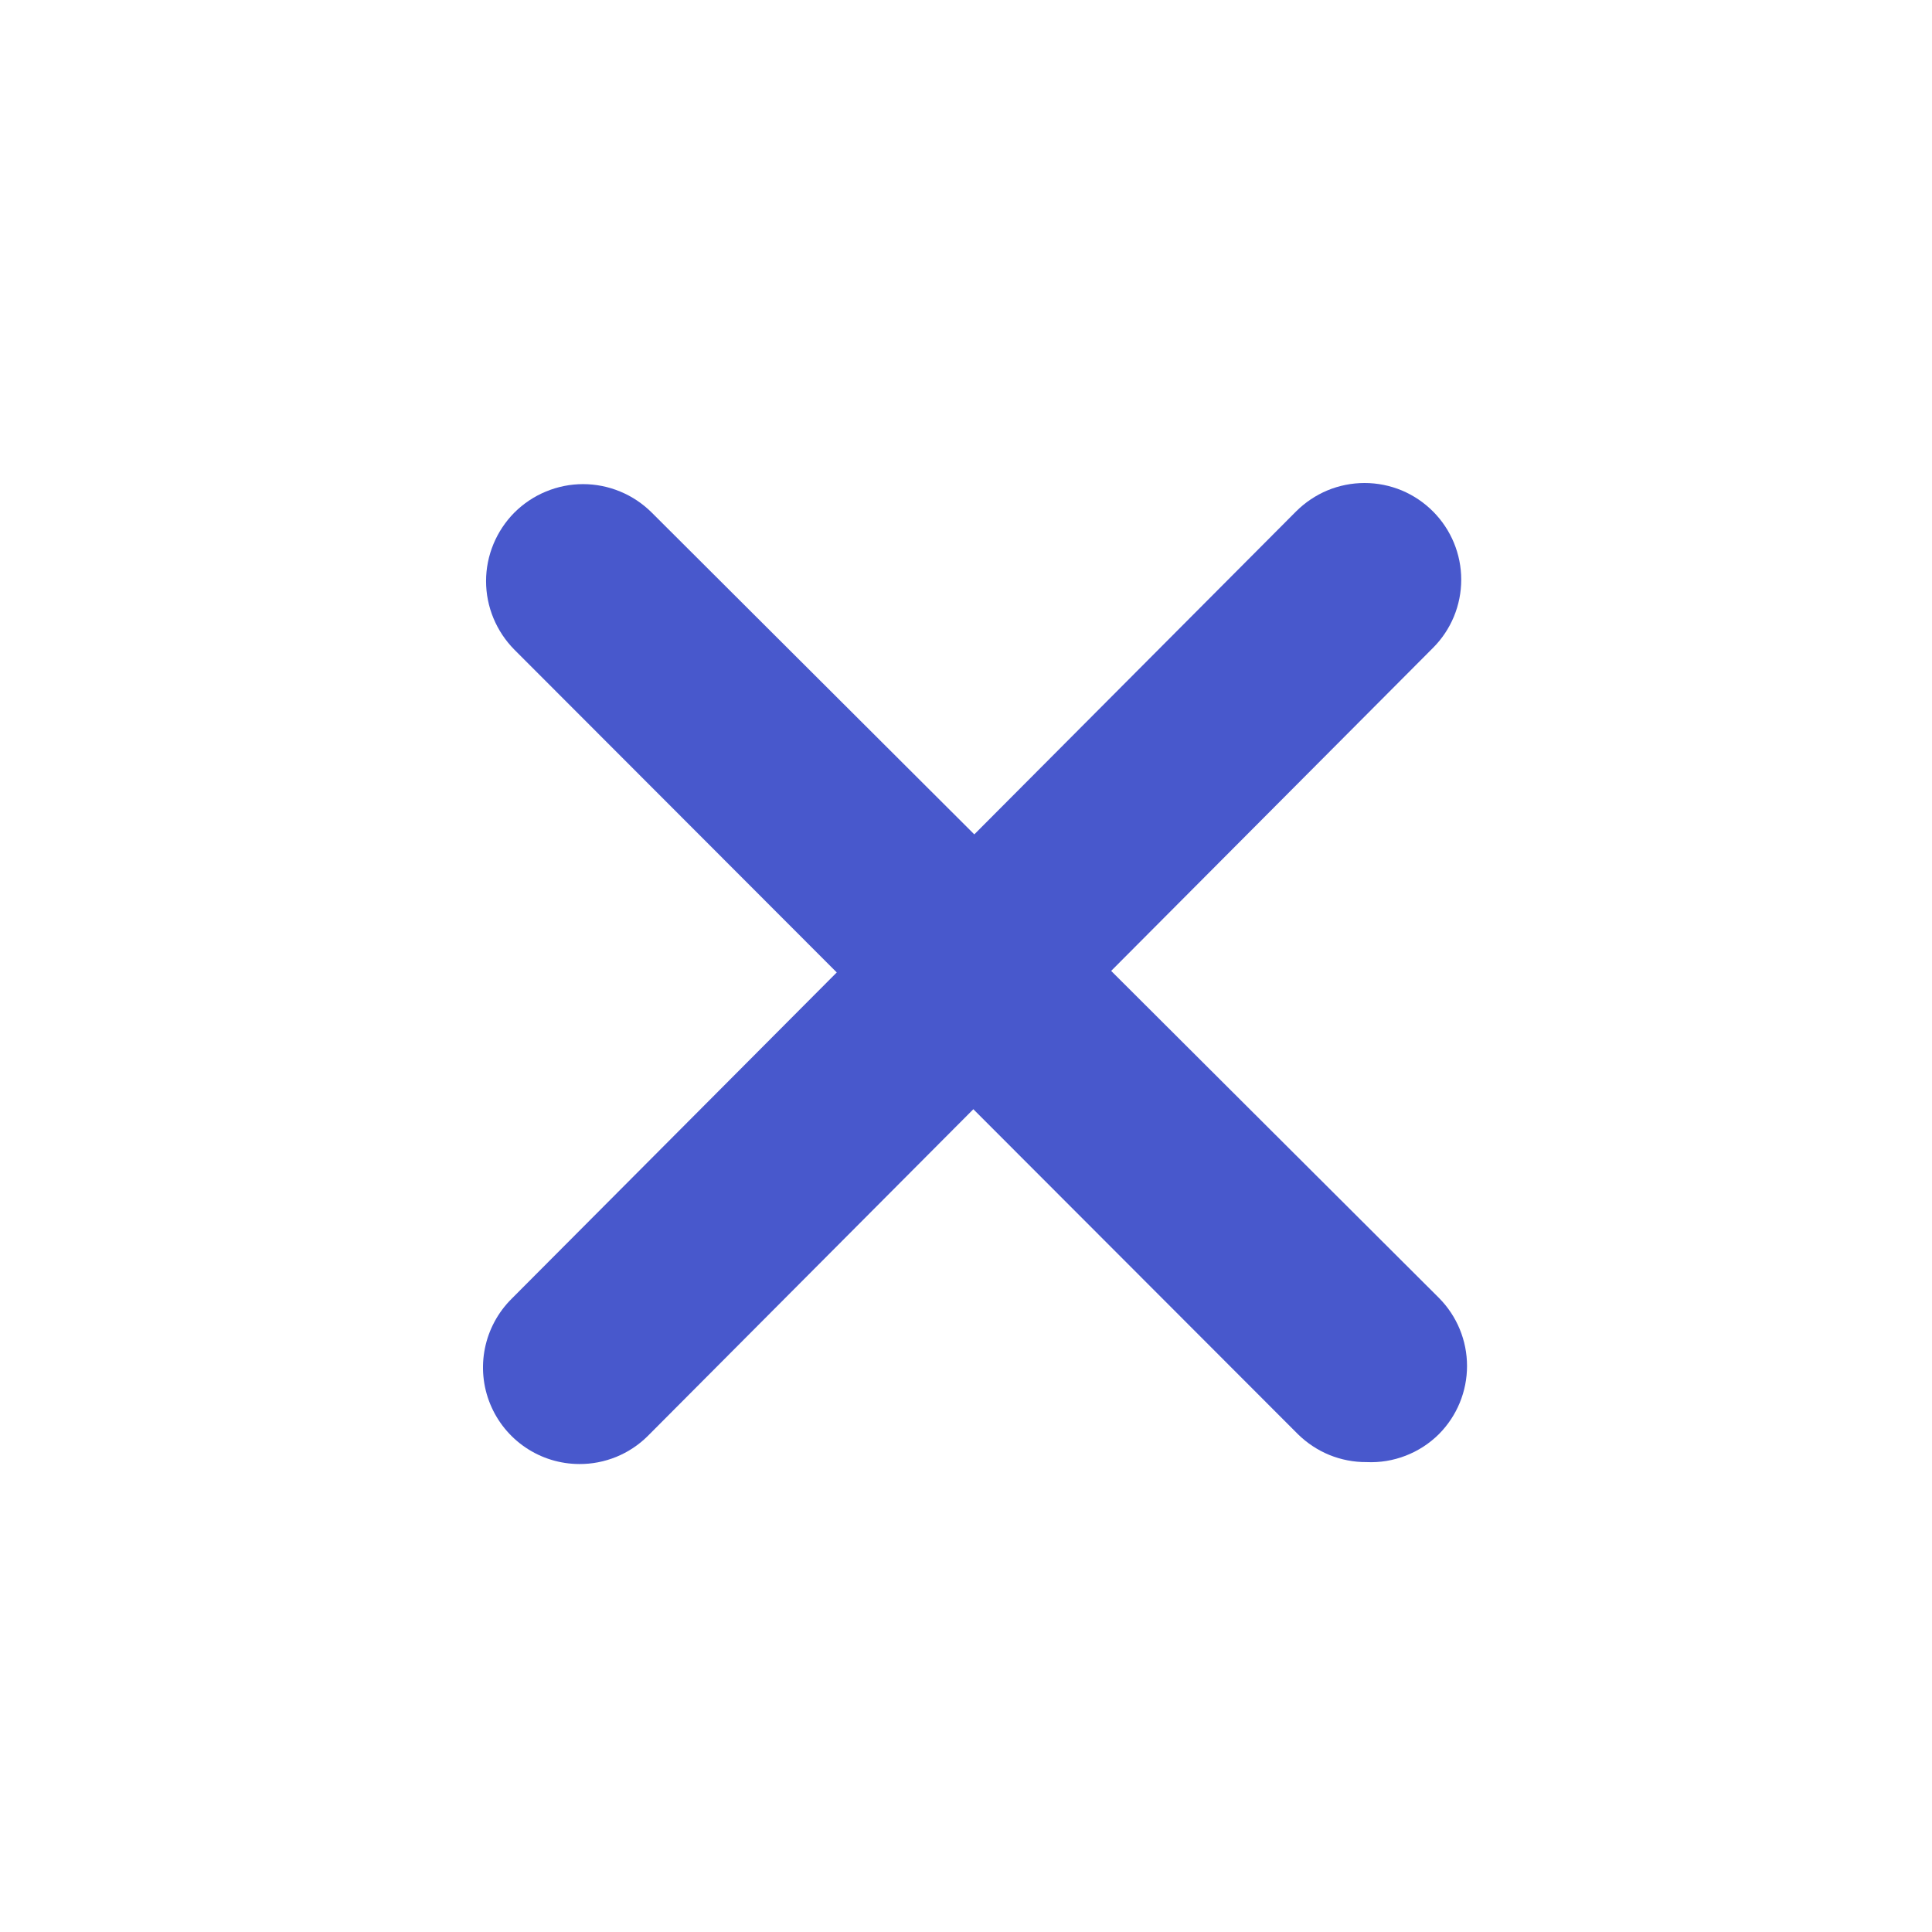
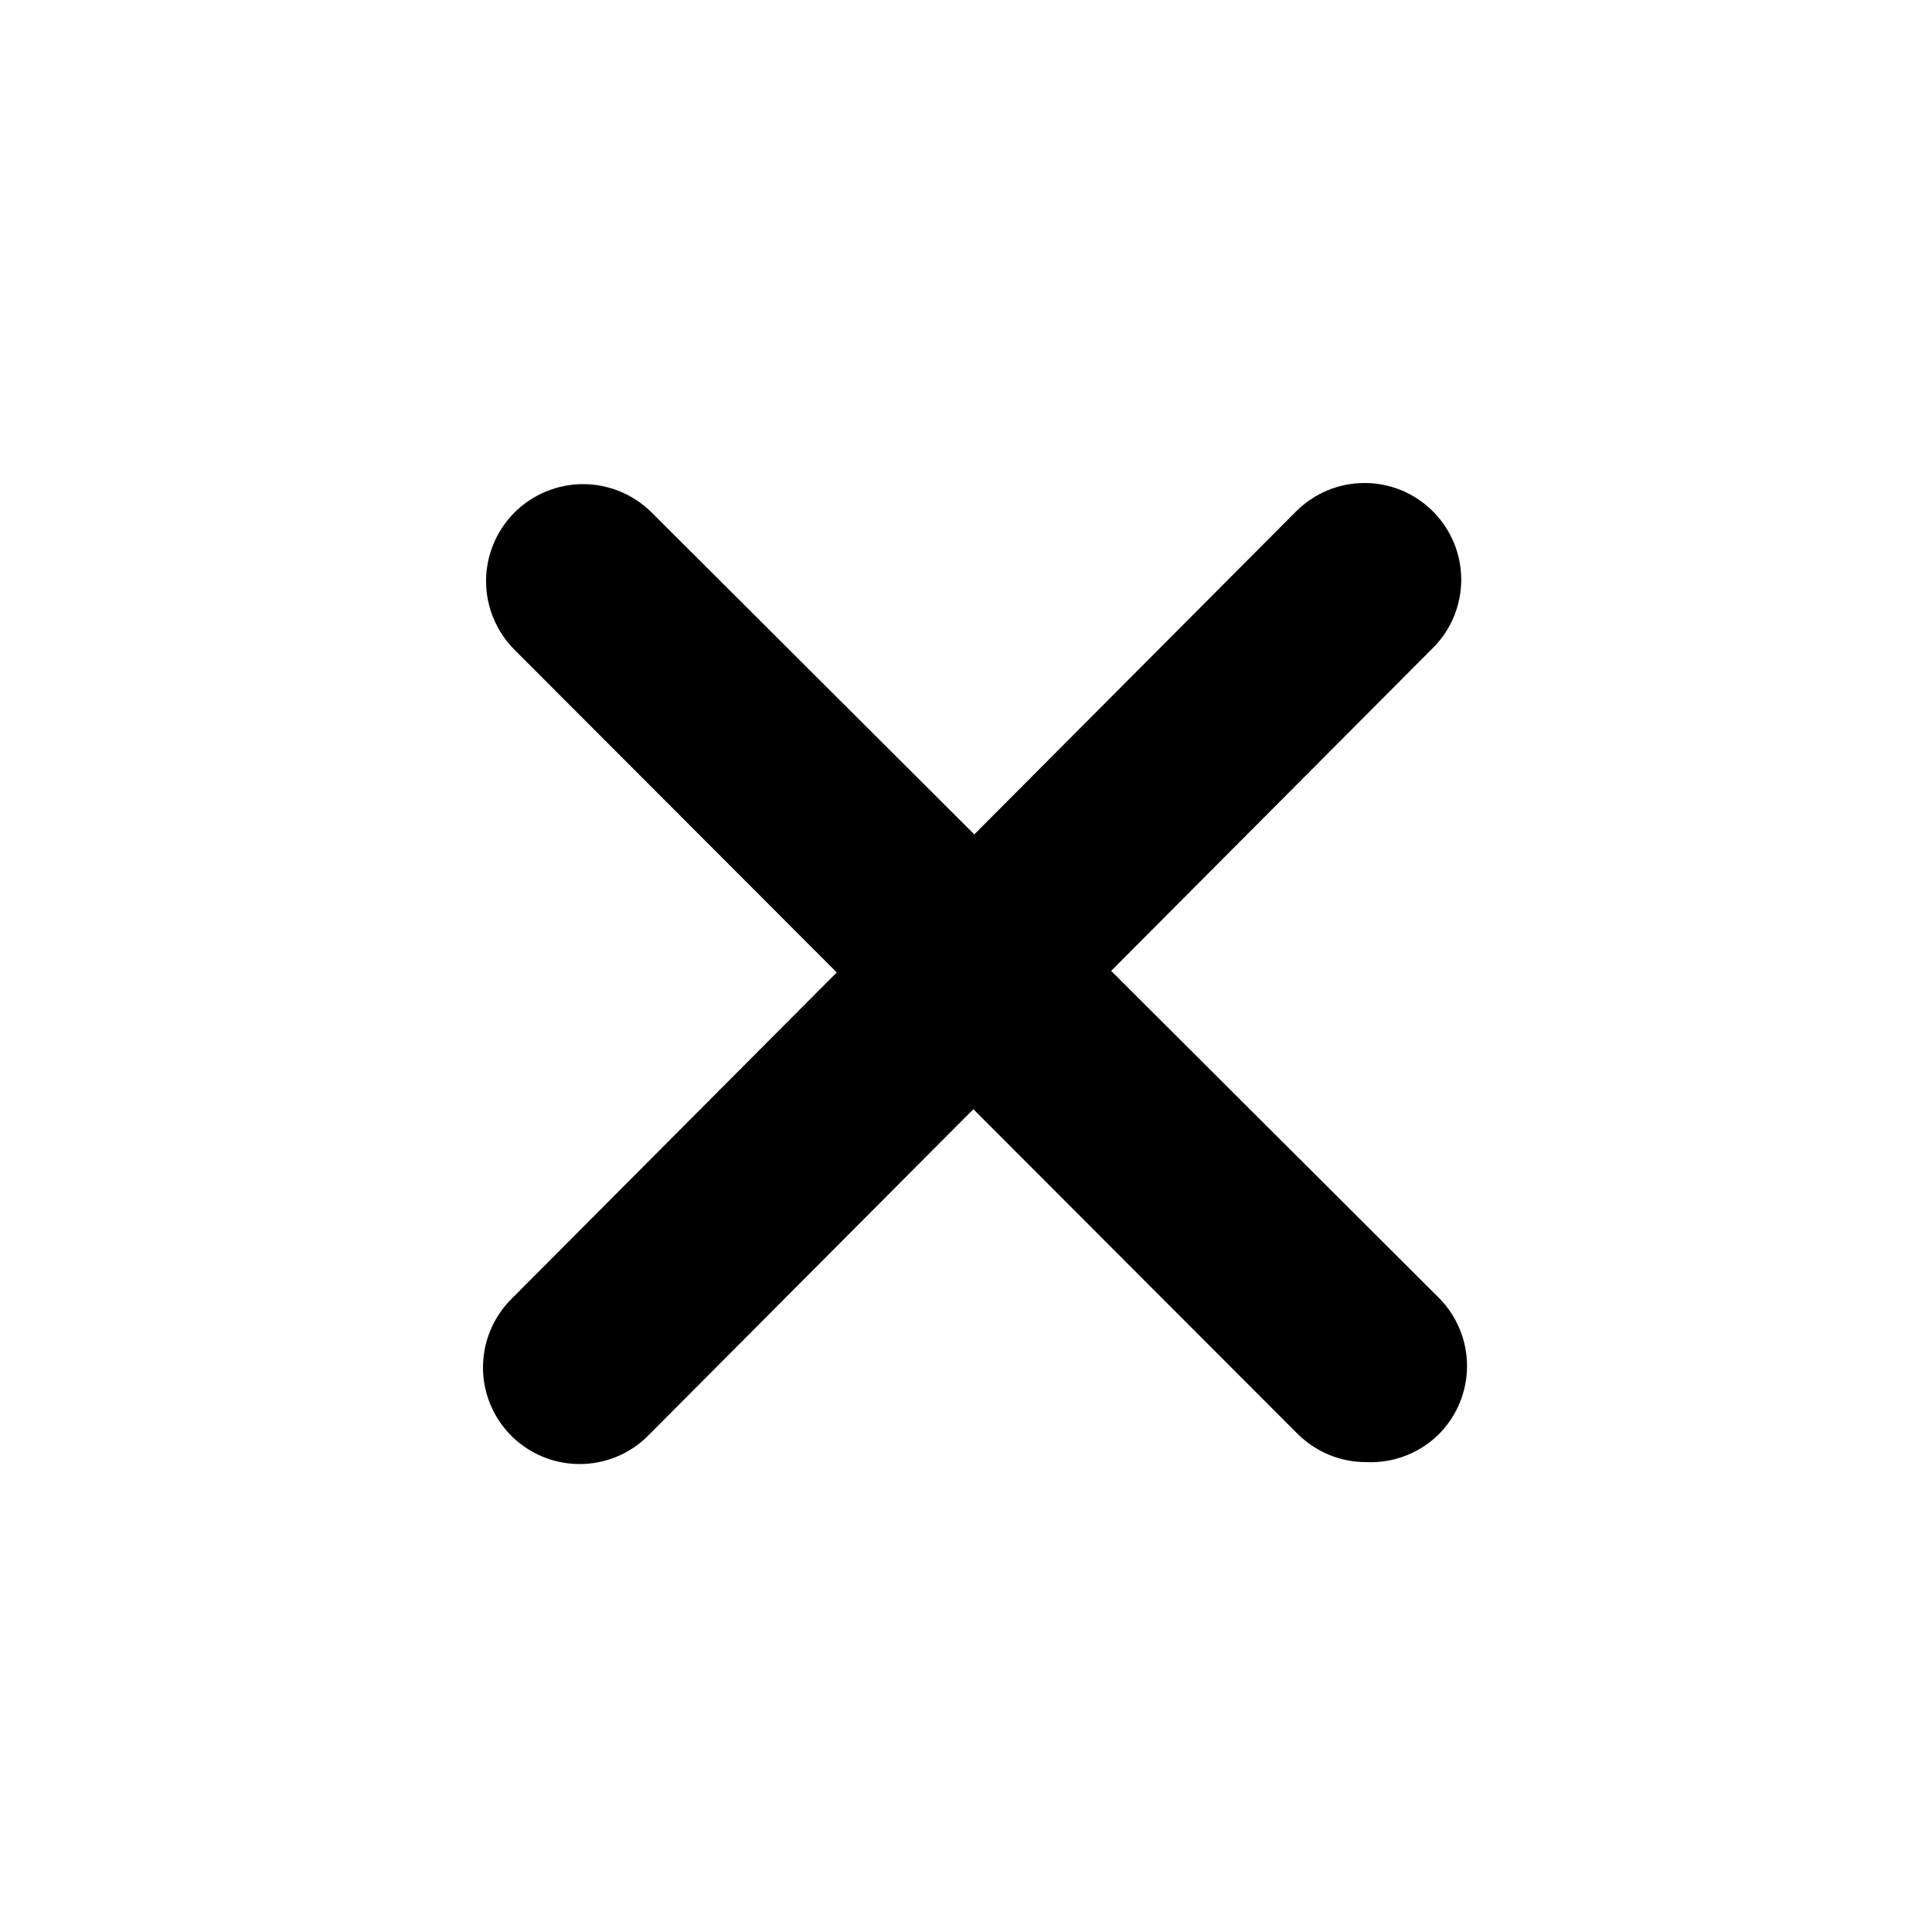
- <svg xmlns="http://www.w3.org/2000/svg" width="36" height="36" viewBox="0 0 36 36" fill="none">
-   <path d="M25.462 27.244C25.226 27.246 24.991 27.2 24.771 27.111C24.552 27.021 24.353 26.889 24.184 26.723L9.586 12.107C9.419 11.939 9.286 11.739 9.195 11.52C9.104 11.301 9.057 11.066 9.057 10.828C9.057 10.591 9.104 10.356 9.195 10.137C9.286 9.918 9.419 9.718 9.586 9.55C9.754 9.383 9.954 9.249 10.173 9.159C10.392 9.068 10.627 9.021 10.864 9.021C11.102 9.021 11.337 9.068 11.556 9.159C11.775 9.249 11.975 9.383 12.143 9.55L26.812 24.184C27.148 24.522 27.336 24.978 27.336 25.453C27.336 25.929 27.148 26.385 26.812 26.723C26.636 26.898 26.425 27.035 26.192 27.125C25.96 27.215 25.711 27.256 25.462 27.244Z" fill="#4858CC" />
-   <path d="M10.793 27.28C10.437 27.279 10.089 27.172 9.794 26.973C9.499 26.774 9.269 26.492 9.134 26.162C8.999 25.833 8.965 25.471 9.036 25.122C9.107 24.773 9.28 24.453 9.532 24.202L24.148 9.532C24.316 9.364 24.515 9.23 24.734 9.138C24.954 9.047 25.189 9 25.427 9C25.664 9 25.899 9.047 26.119 9.138C26.338 9.23 26.537 9.364 26.704 9.532C27.04 9.87 27.228 10.326 27.228 10.801C27.228 11.277 27.04 11.733 26.704 12.07L12.07 26.758C11.902 26.925 11.703 27.057 11.483 27.147C11.264 27.236 11.029 27.282 10.793 27.28V27.28Z" fill="#4858CC" />
+ <svg xmlns="http://www.w3.org/2000/svg" width="36" height="36" viewBox="0 0 36 36">
+   <path d="M25.462 27.244C25.226 27.246 24.991 27.2 24.771 27.111C24.552 27.021 24.353 26.889 24.184 26.723L9.586 12.107C9.419 11.939 9.286 11.739 9.195 11.52C9.104 11.301 9.057 11.066 9.057 10.828C9.057 10.591 9.104 10.356 9.195 10.137C9.286 9.918 9.419 9.718 9.586 9.55C9.754 9.383 9.954 9.249 10.173 9.159C10.392 9.068 10.627 9.021 10.864 9.021C11.102 9.021 11.337 9.068 11.556 9.159C11.775 9.249 11.975 9.383 12.143 9.55L26.812 24.184C27.148 24.522 27.336 24.978 27.336 25.453C27.336 25.929 27.148 26.385 26.812 26.723C26.636 26.898 26.425 27.035 26.192 27.125C25.96 27.215 25.711 27.256 25.462 27.244Z" />
+   <path d="M10.793 27.28C10.437 27.279 10.089 27.172 9.794 26.973C9.499 26.774 9.269 26.492 9.134 26.162C8.999 25.833 8.965 25.471 9.036 25.122C9.107 24.773 9.28 24.453 9.532 24.202L24.148 9.532C24.316 9.364 24.515 9.23 24.734 9.138C24.954 9.047 25.189 9 25.427 9C25.664 9 25.899 9.047 26.119 9.138C26.338 9.23 26.537 9.364 26.704 9.532C27.04 9.87 27.228 10.326 27.228 10.801C27.228 11.277 27.04 11.733 26.704 12.07L12.07 26.758C11.902 26.925 11.703 27.057 11.483 27.147C11.264 27.236 11.029 27.282 10.793 27.28V27.28Z" />
</svg>
